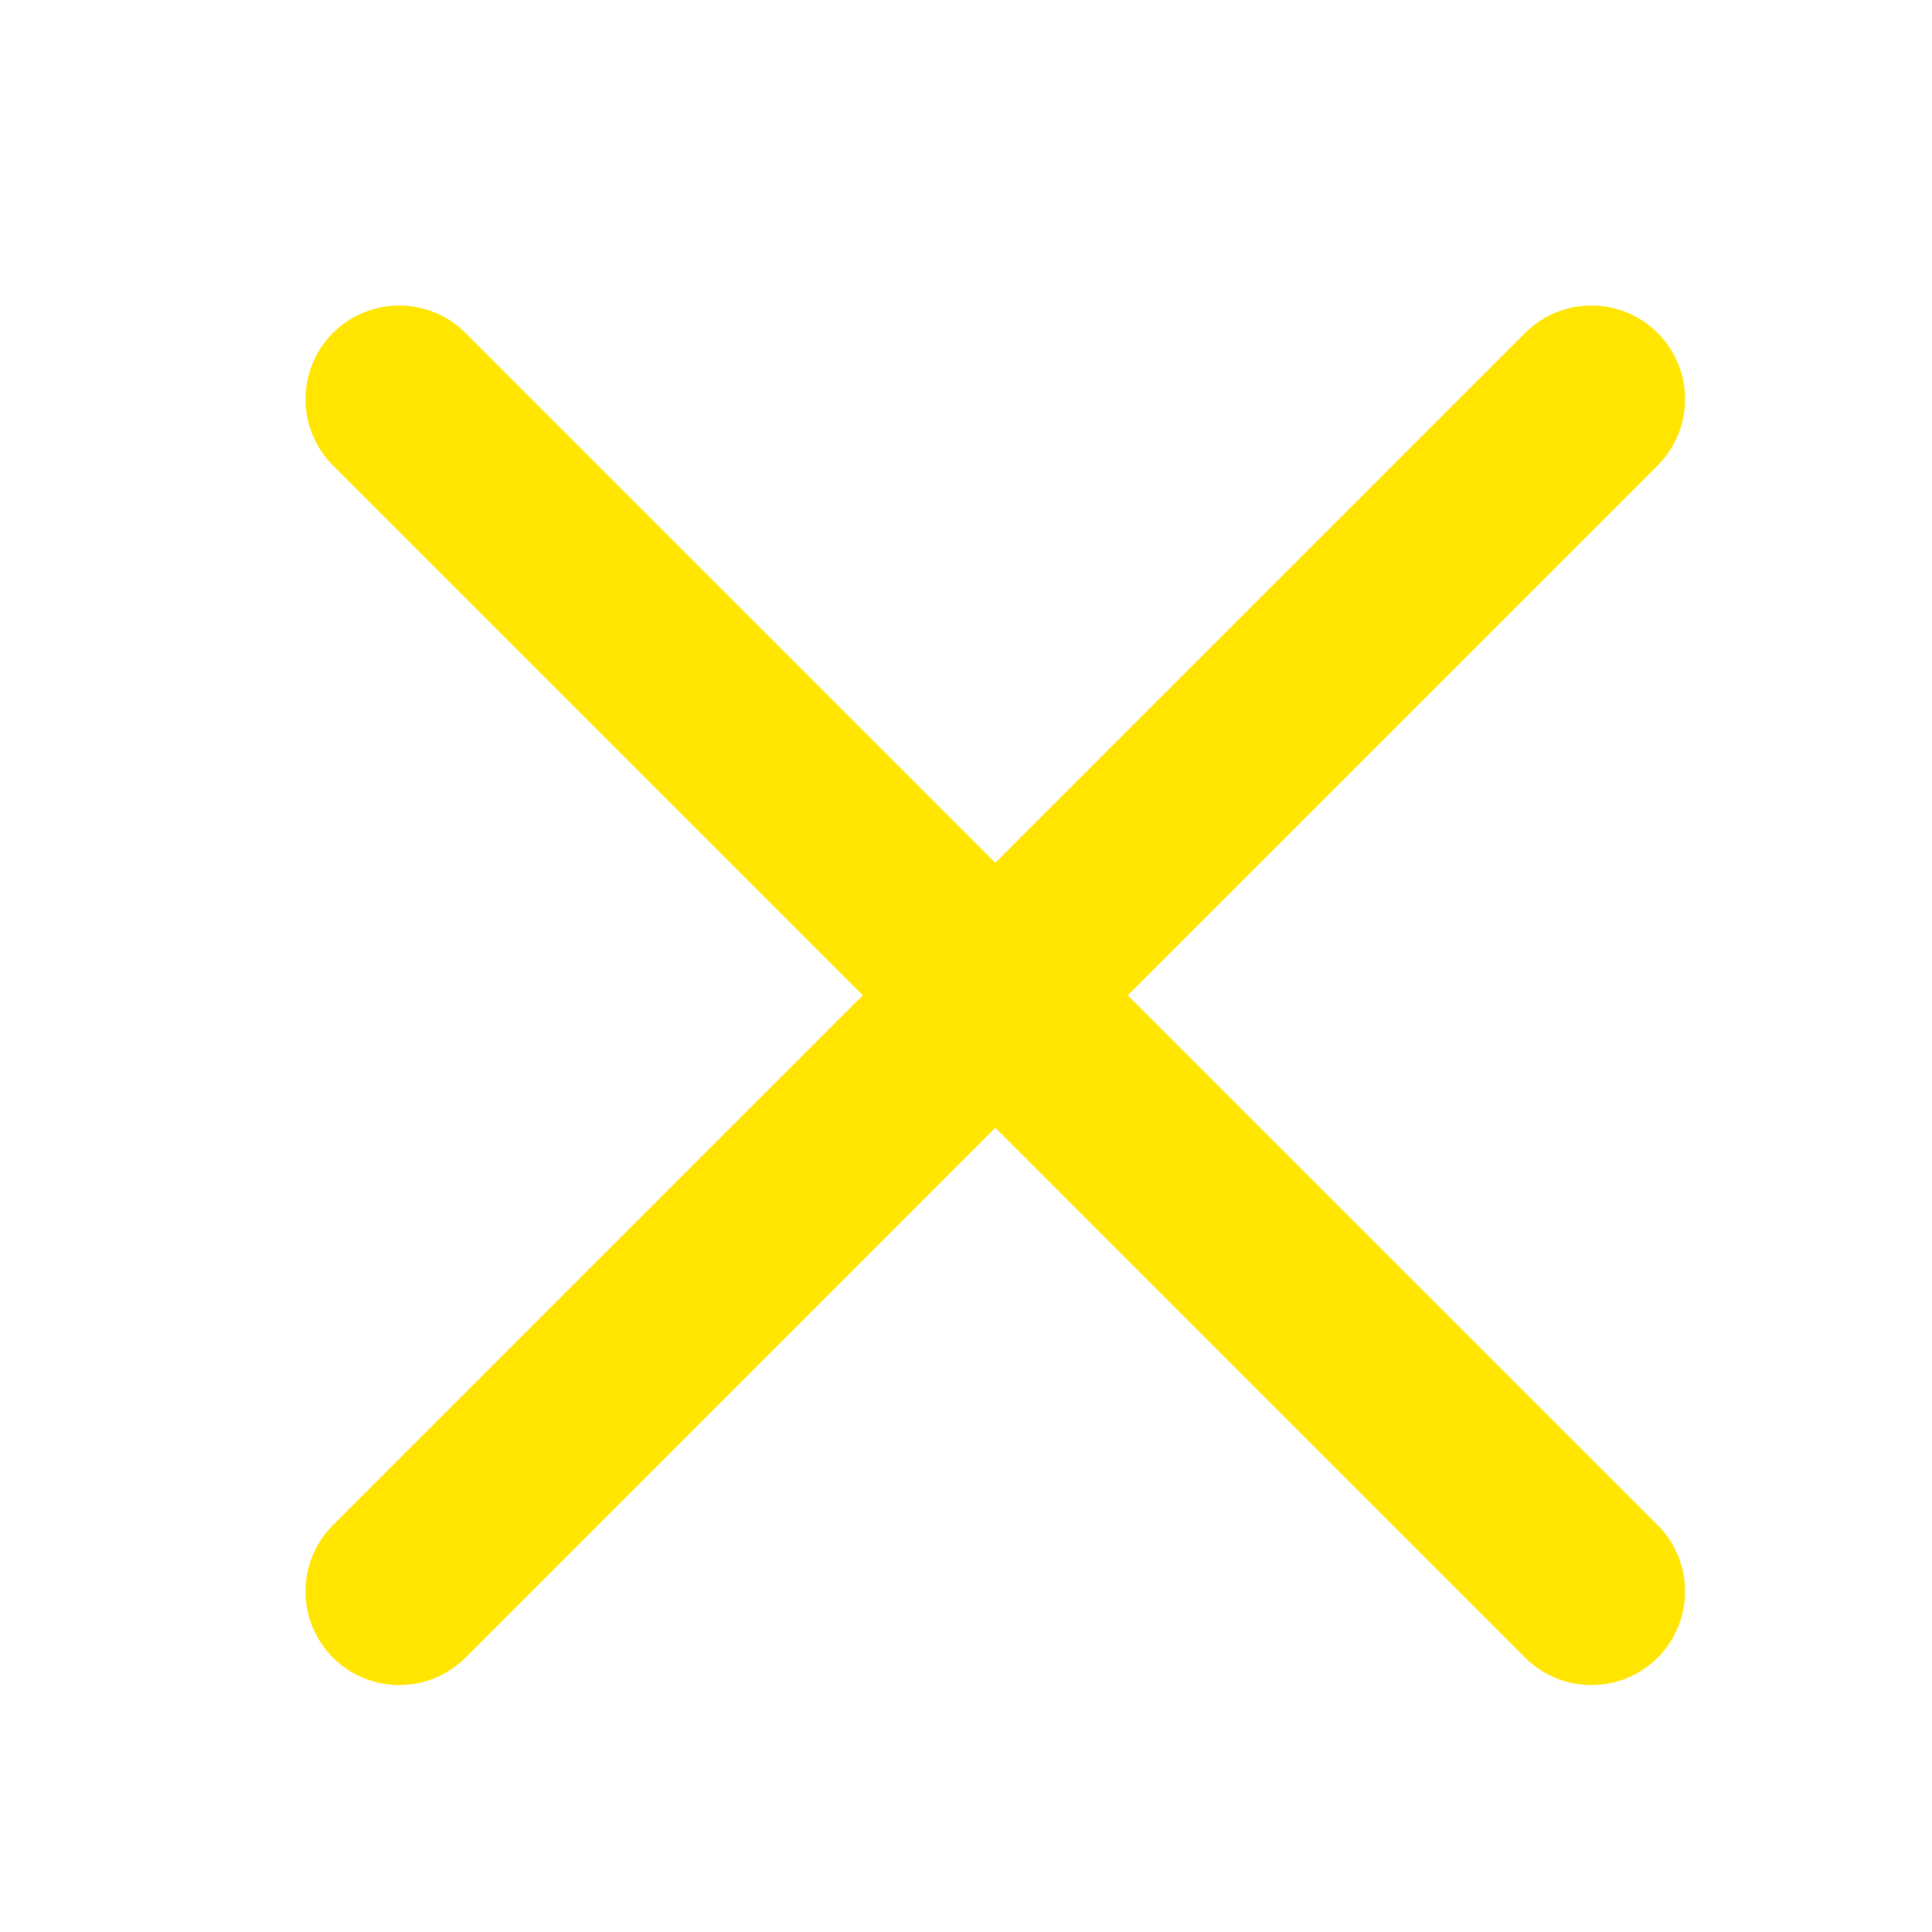
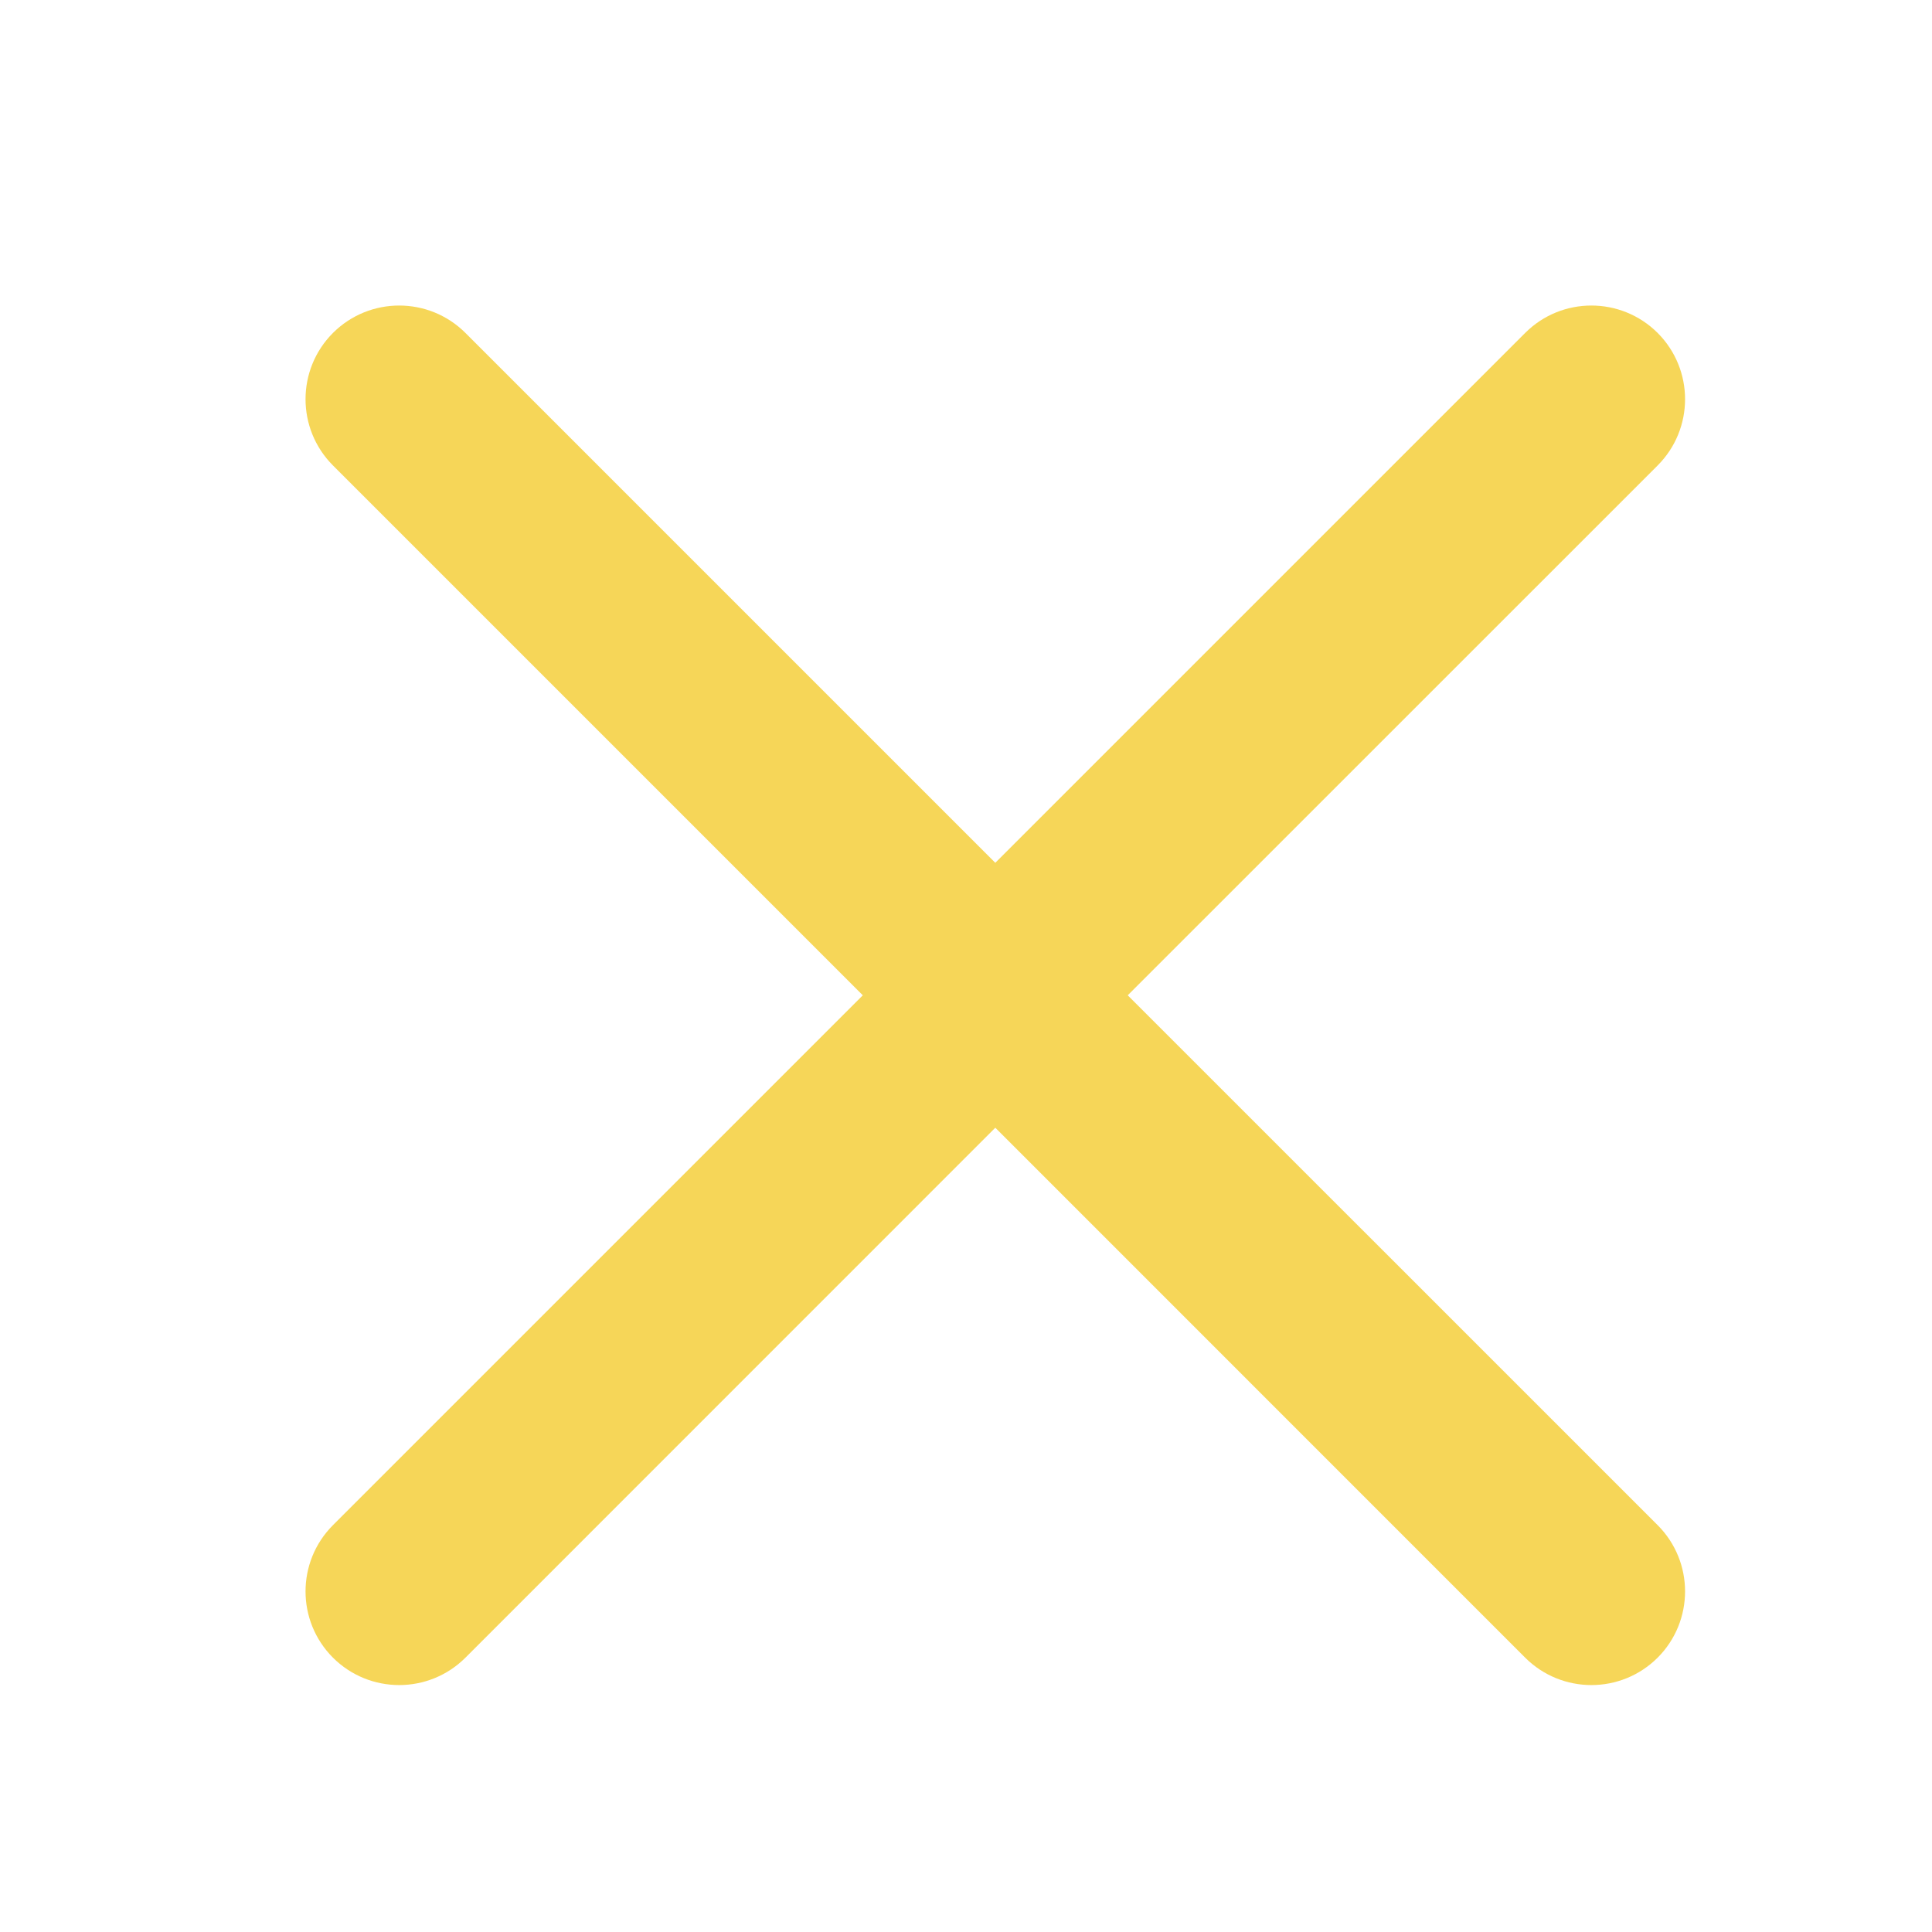
<svg xmlns="http://www.w3.org/2000/svg" width="24" height="24" viewBox="0 0 24 24" fill="none">
-   <path fill-rule="evenodd" clip-rule="evenodd" d="M5.782 4.136C5.327 3.682 4.591 3.682 4.136 4.136C3.682 4.591 3.682 5.327 4.136 5.782L10.718 12.364L4.136 18.946C3.682 19.401 3.682 20.137 4.136 20.592C4.591 21.046 5.327 21.046 5.782 20.592L12.364 14.009L18.946 20.592C19.401 21.046 20.137 21.046 20.592 20.592C21.046 20.137 21.046 19.401 20.592 18.946L14.009 12.364L20.592 5.782C21.046 5.327 21.046 4.591 20.592 4.136C20.137 3.682 19.4 3.682 18.946 4.136L12.364 10.718L5.782 4.136Z" fill="#FFE500" />
+   <path fill-rule="evenodd" clip-rule="evenodd" d="M5.782 4.136C5.327 3.682 4.591 3.682 4.136 4.136C3.682 4.591 3.682 5.327 4.136 5.782L10.718 12.364L4.136 18.946C3.682 19.401 3.682 20.137 4.136 20.592C4.591 21.046 5.327 21.046 5.782 20.592L12.364 14.009L18.946 20.592C19.401 21.046 20.137 21.046 20.592 20.592C21.046 20.137 21.046 19.401 20.592 18.946L14.009 12.364L20.592 5.782C21.046 5.327 21.046 4.591 20.592 4.136C20.137 3.682 19.4 3.682 18.946 4.136L12.364 10.718L5.782 4.136Z" fill="#F6D658" />
</svg>
